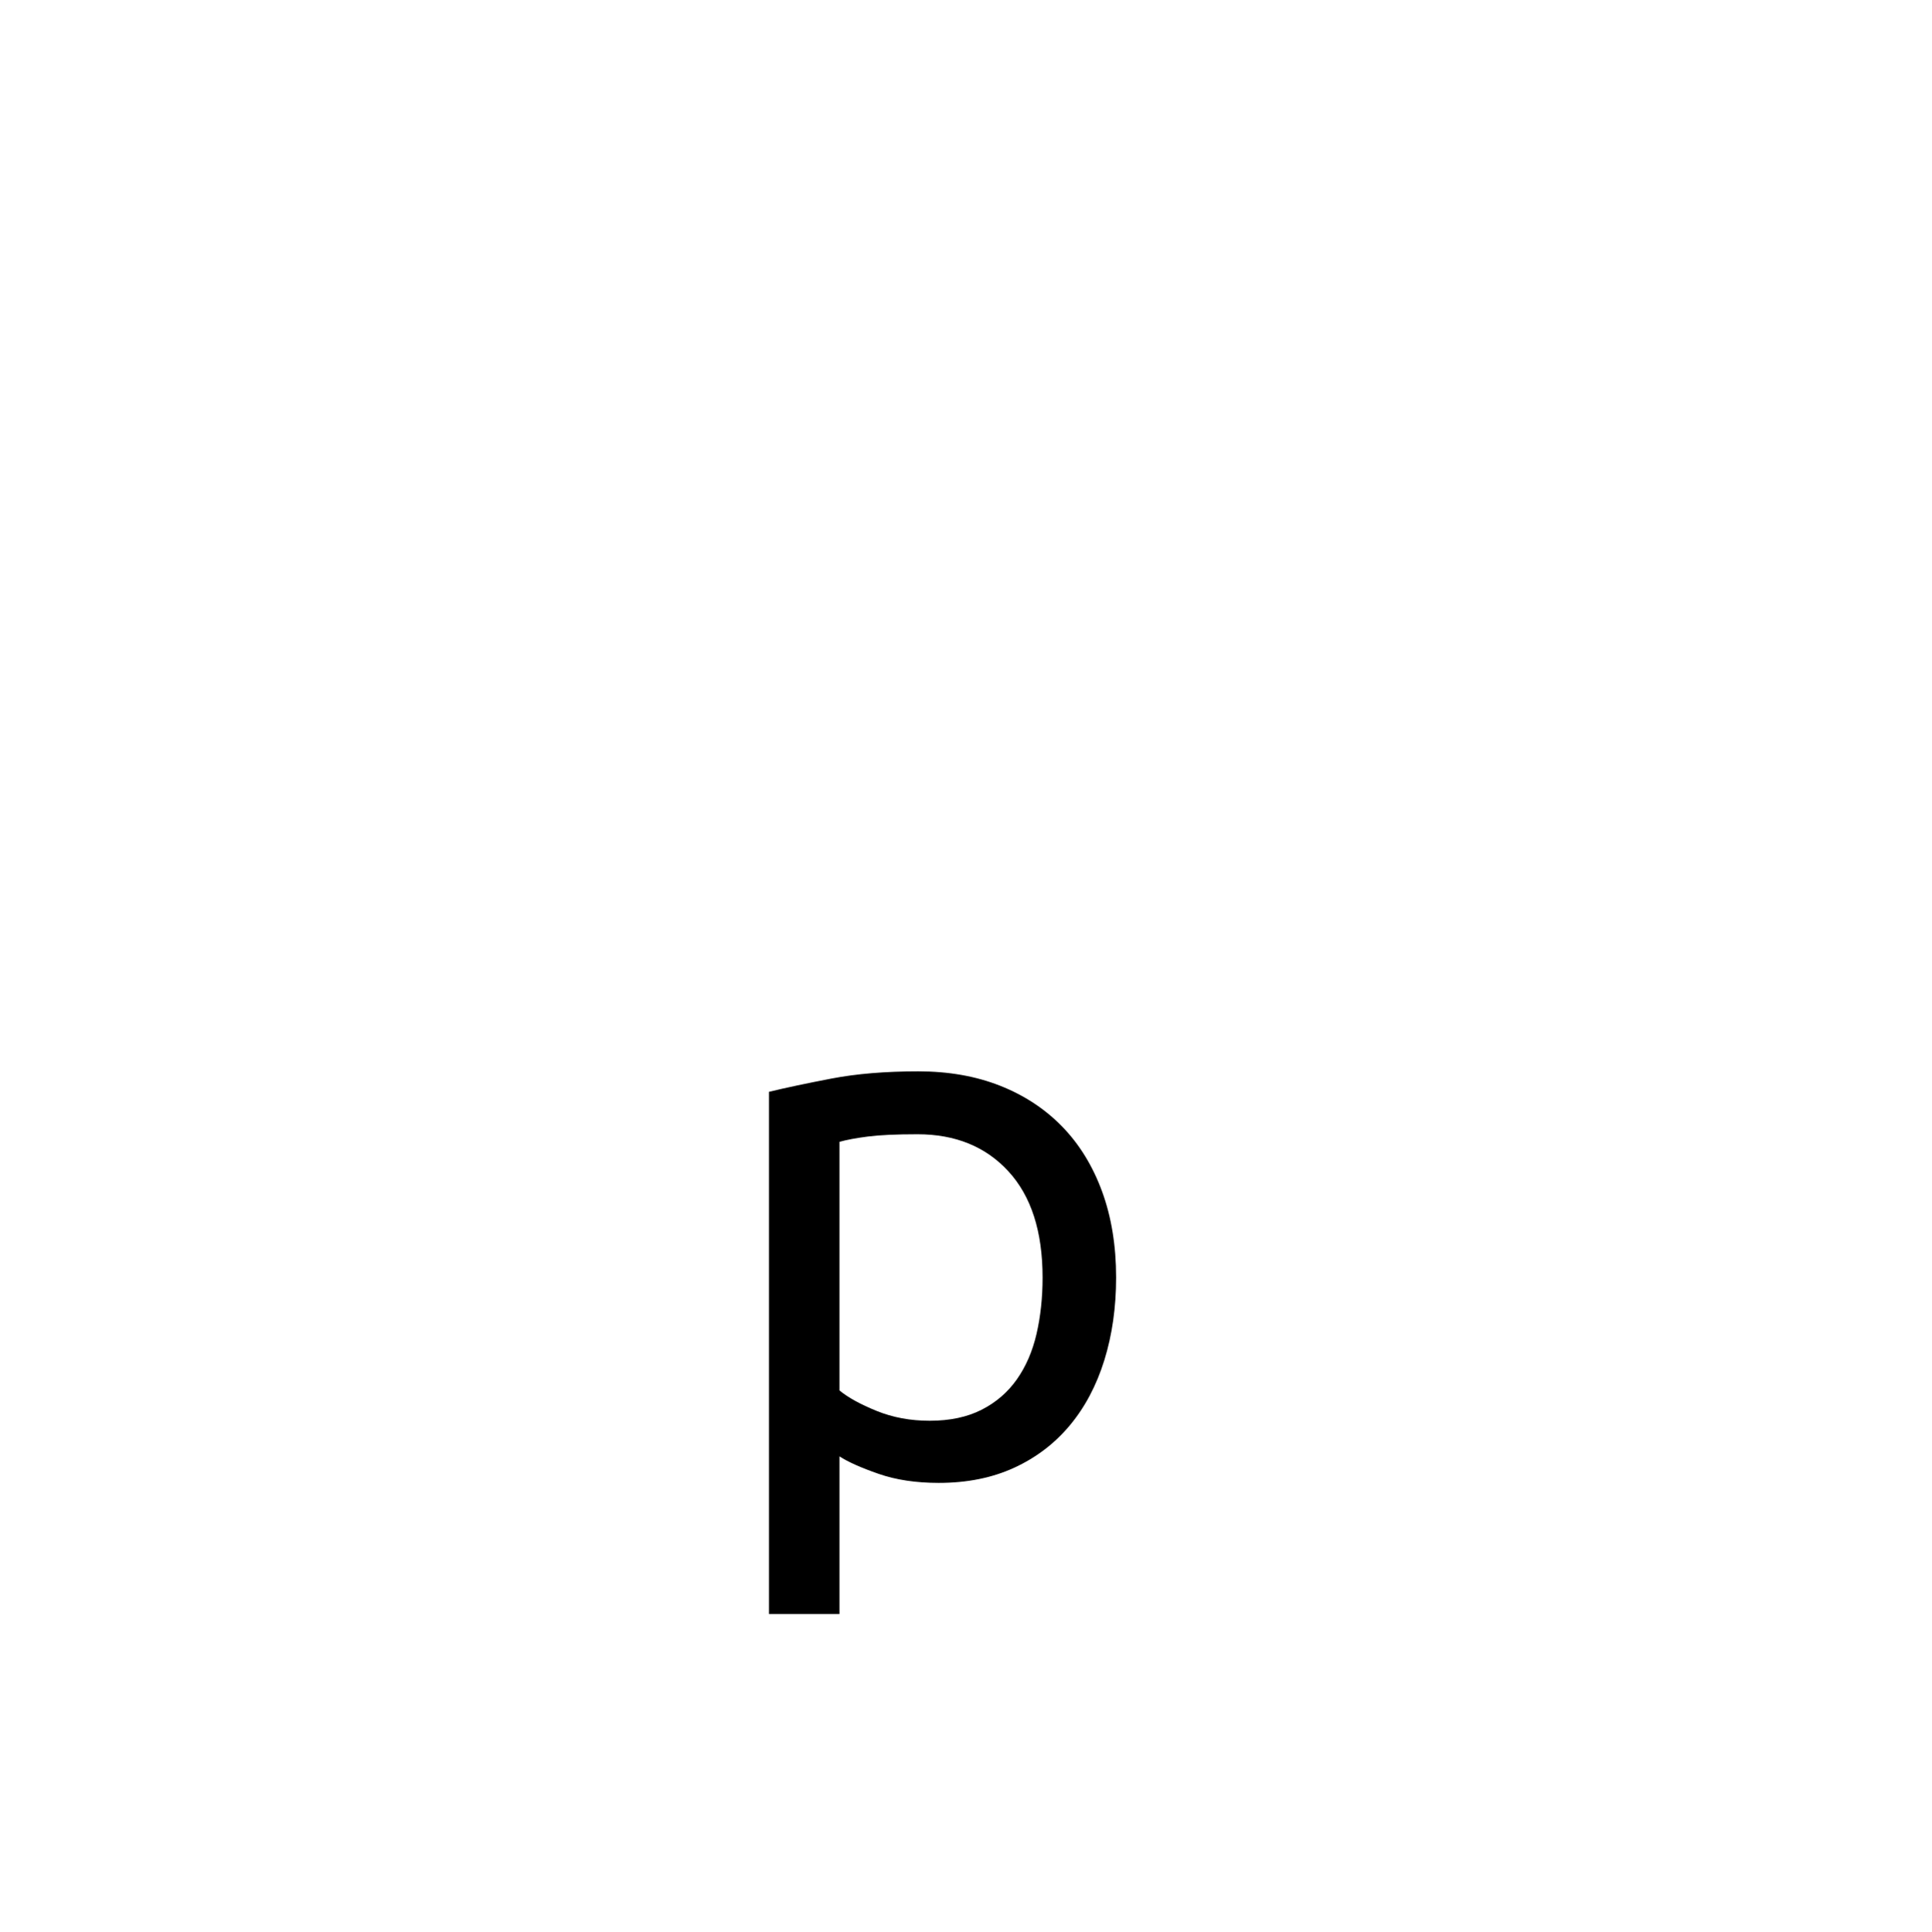
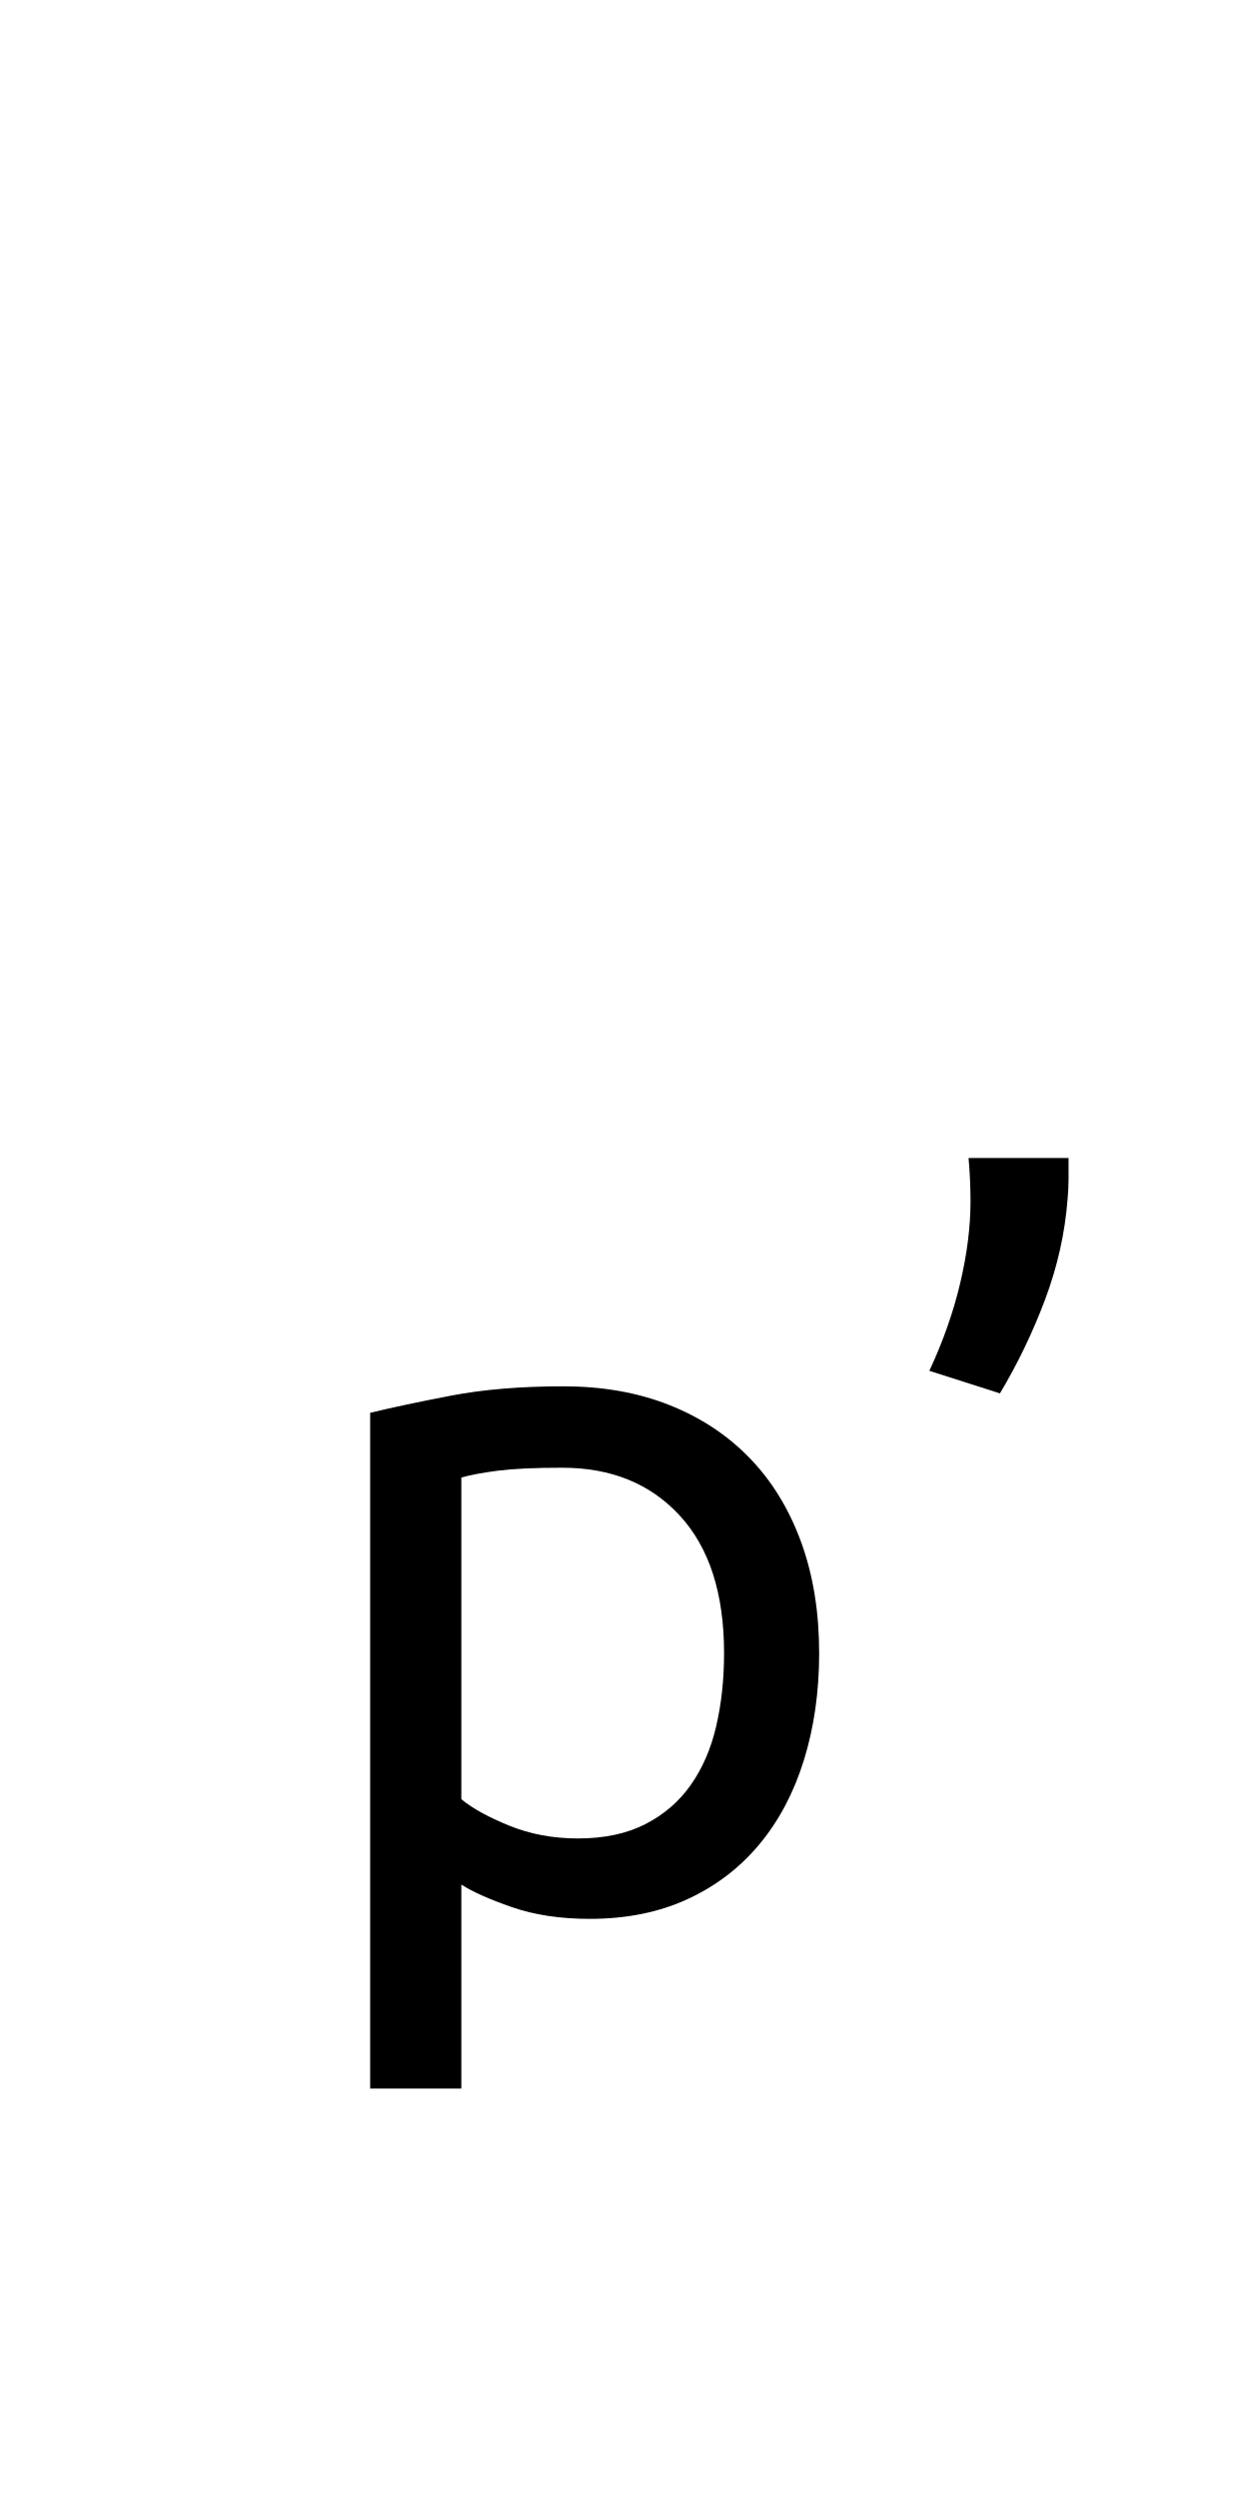
- <svg xmlns="http://www.w3.org/2000/svg" version="1.1" x="0px" y="0px" width="566.93px" height="566.93px" viewBox="0 0 566.93 566.93" enable-background="new 0 0 566.93 566.93" xml:space="preserve">
+ <svg xmlns="http://www.w3.org/2000/svg" version="1.1" x="0px" y="0px" width="283.465px" height="566.93px" viewBox="0 0 283.465 566.93" enable-background="new 0 0 283.465 566.93" xml:space="preserve">
  <g id="fond" display="none">
-     <rect x="-6056.873" y="-10462.046" display="inline" fill-rule="evenodd" clip-rule="evenodd" fill="#58595B" width="16654.492" height="16572.797" />
+     <rect x="-6198.605" y="-10462.046" display="inline" fill-rule="evenodd" clip-rule="evenodd" fill="#58595B" width="16654.492" height="16572.797" />
  </g>
  <g id="en_cours">
</g>
  <g id="fini">
    <g>
-       <path d="M327.645,375.025c0,8.754-1.151,16.837-3.449,24.252c-2.302,7.419-5.674,13.795-10.124,19.135    c-4.45,5.34-9.901,9.495-16.354,12.46c-6.452,2.966-13.833,4.45-22.138,4.45c-6.675,0-12.571-0.89-17.689-2.67    c-5.117-1.78-8.938-3.483-11.458-5.117v46.279H225.74V320.514c4.895-1.186,11.014-2.482,18.356-3.895    c7.343-1.407,15.833-2.113,25.476-2.113c8.9,0,16.91,1.411,24.03,4.228c7.12,2.819,13.201,6.824,18.245,12.015    c5.041,5.194,8.935,11.535,11.681,19.023C326.271,357.264,327.645,365.681,327.645,375.025z M306.062,375.025    c0-13.496-3.337-23.88-10.012-31.149c-6.675-7.267-15.575-10.902-26.7-10.902c-6.23,0-11.09,0.222-14.574,0.667    c-3.487,0.445-6.268,0.967-8.344,1.558v72.979c2.521,2.079,6.153,4.081,10.902,6.007c4.746,1.93,9.936,2.893,15.575,2.893    c5.931,0,11.014-1.074,15.241-3.226c4.228-2.148,7.676-5.118,10.346-8.9s4.596-8.232,5.785-13.35    C305.468,386.484,306.062,380.96,306.062,375.025z" />
+       <path d="M185.912,375.025c0,8.754-1.151,16.837-3.449,24.252c-2.302,7.419-5.674,13.795-10.124,19.135    c-4.45,5.34-9.901,9.495-16.354,12.46c-6.452,2.966-13.833,4.45-22.138,4.45c-6.675,0-12.571-0.89-17.689-2.67    c-5.117-1.78-8.938-3.483-11.458-5.117v46.279H84.008V320.514c4.895-1.186,11.014-2.482,18.356-3.895    c7.343-1.407,15.833-2.113,25.476-2.113c8.9,0,16.91,1.411,24.03,4.228c7.12,2.819,13.201,6.824,18.245,12.015    c5.041,5.194,8.935,11.535,11.681,19.023C184.539,357.264,185.912,365.681,185.912,375.025z M164.33,375.025    c0-13.496-3.337-23.88-10.012-31.149c-6.675-7.267-15.575-10.902-26.7-10.902c-6.23,0-11.09,0.222-14.574,0.667    c-3.487,0.445-6.268,0.967-8.344,1.558v72.979c2.521,2.079,6.153,4.081,10.902,6.007c4.746,1.93,9.936,2.893,15.575,2.893    c5.931,0,11.014-1.074,15.241-3.226c4.228-2.148,7.676-5.118,10.346-8.9s4.596-8.232,5.785-13.35    C163.735,386.484,164.33,380.96,164.33,375.025z" />
+     </g>
+     <g>
+       <path d="M242.515,262.705c0,1.634,0,3.226,0,4.783s-0.076,3.08-0.222,4.562c-0.595,7.714-2.302,15.317-5.118,22.806    c-2.819,7.492-6.23,14.573-10.235,21.249l-16.02-5.118c3.115-6.675,5.451-13.312,7.009-19.913    c1.558-6.599,2.336-12.794,2.336-18.579c0-1.48-0.039-3.076-0.111-4.783c-0.077-1.704-0.188-3.372-0.334-5.006H242.515z" />
    </g>
  </g>
</svg>
